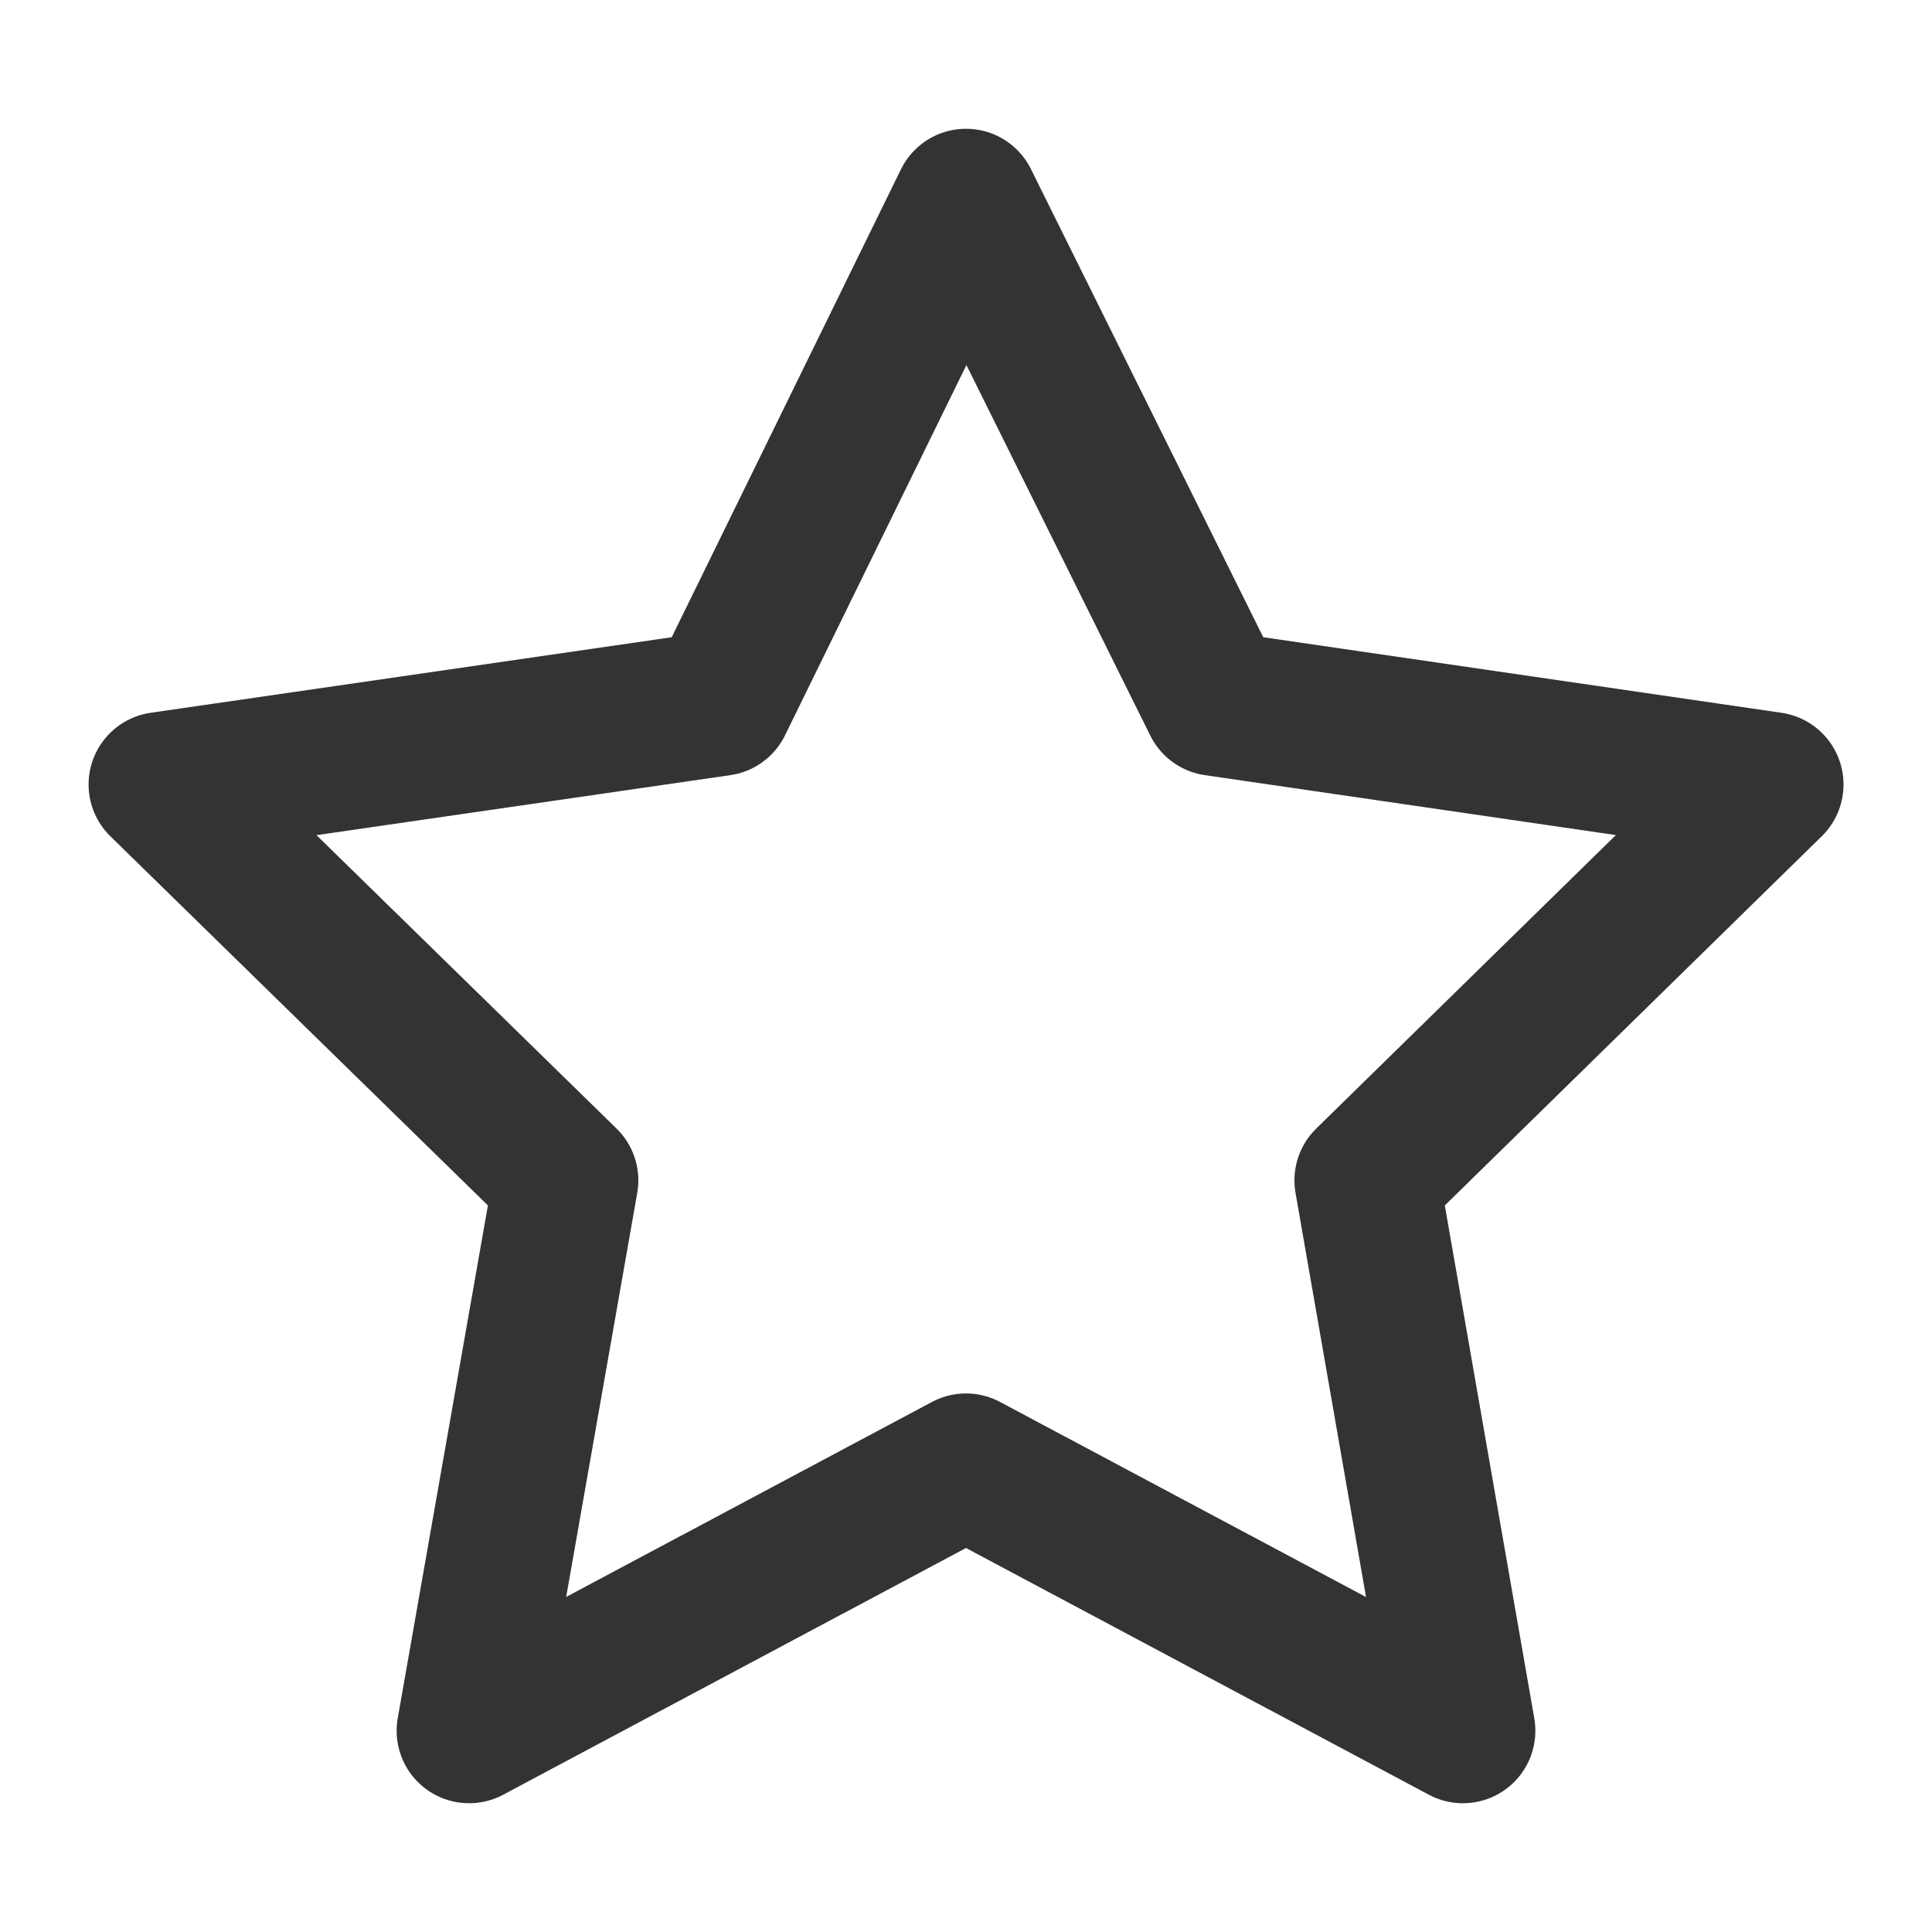
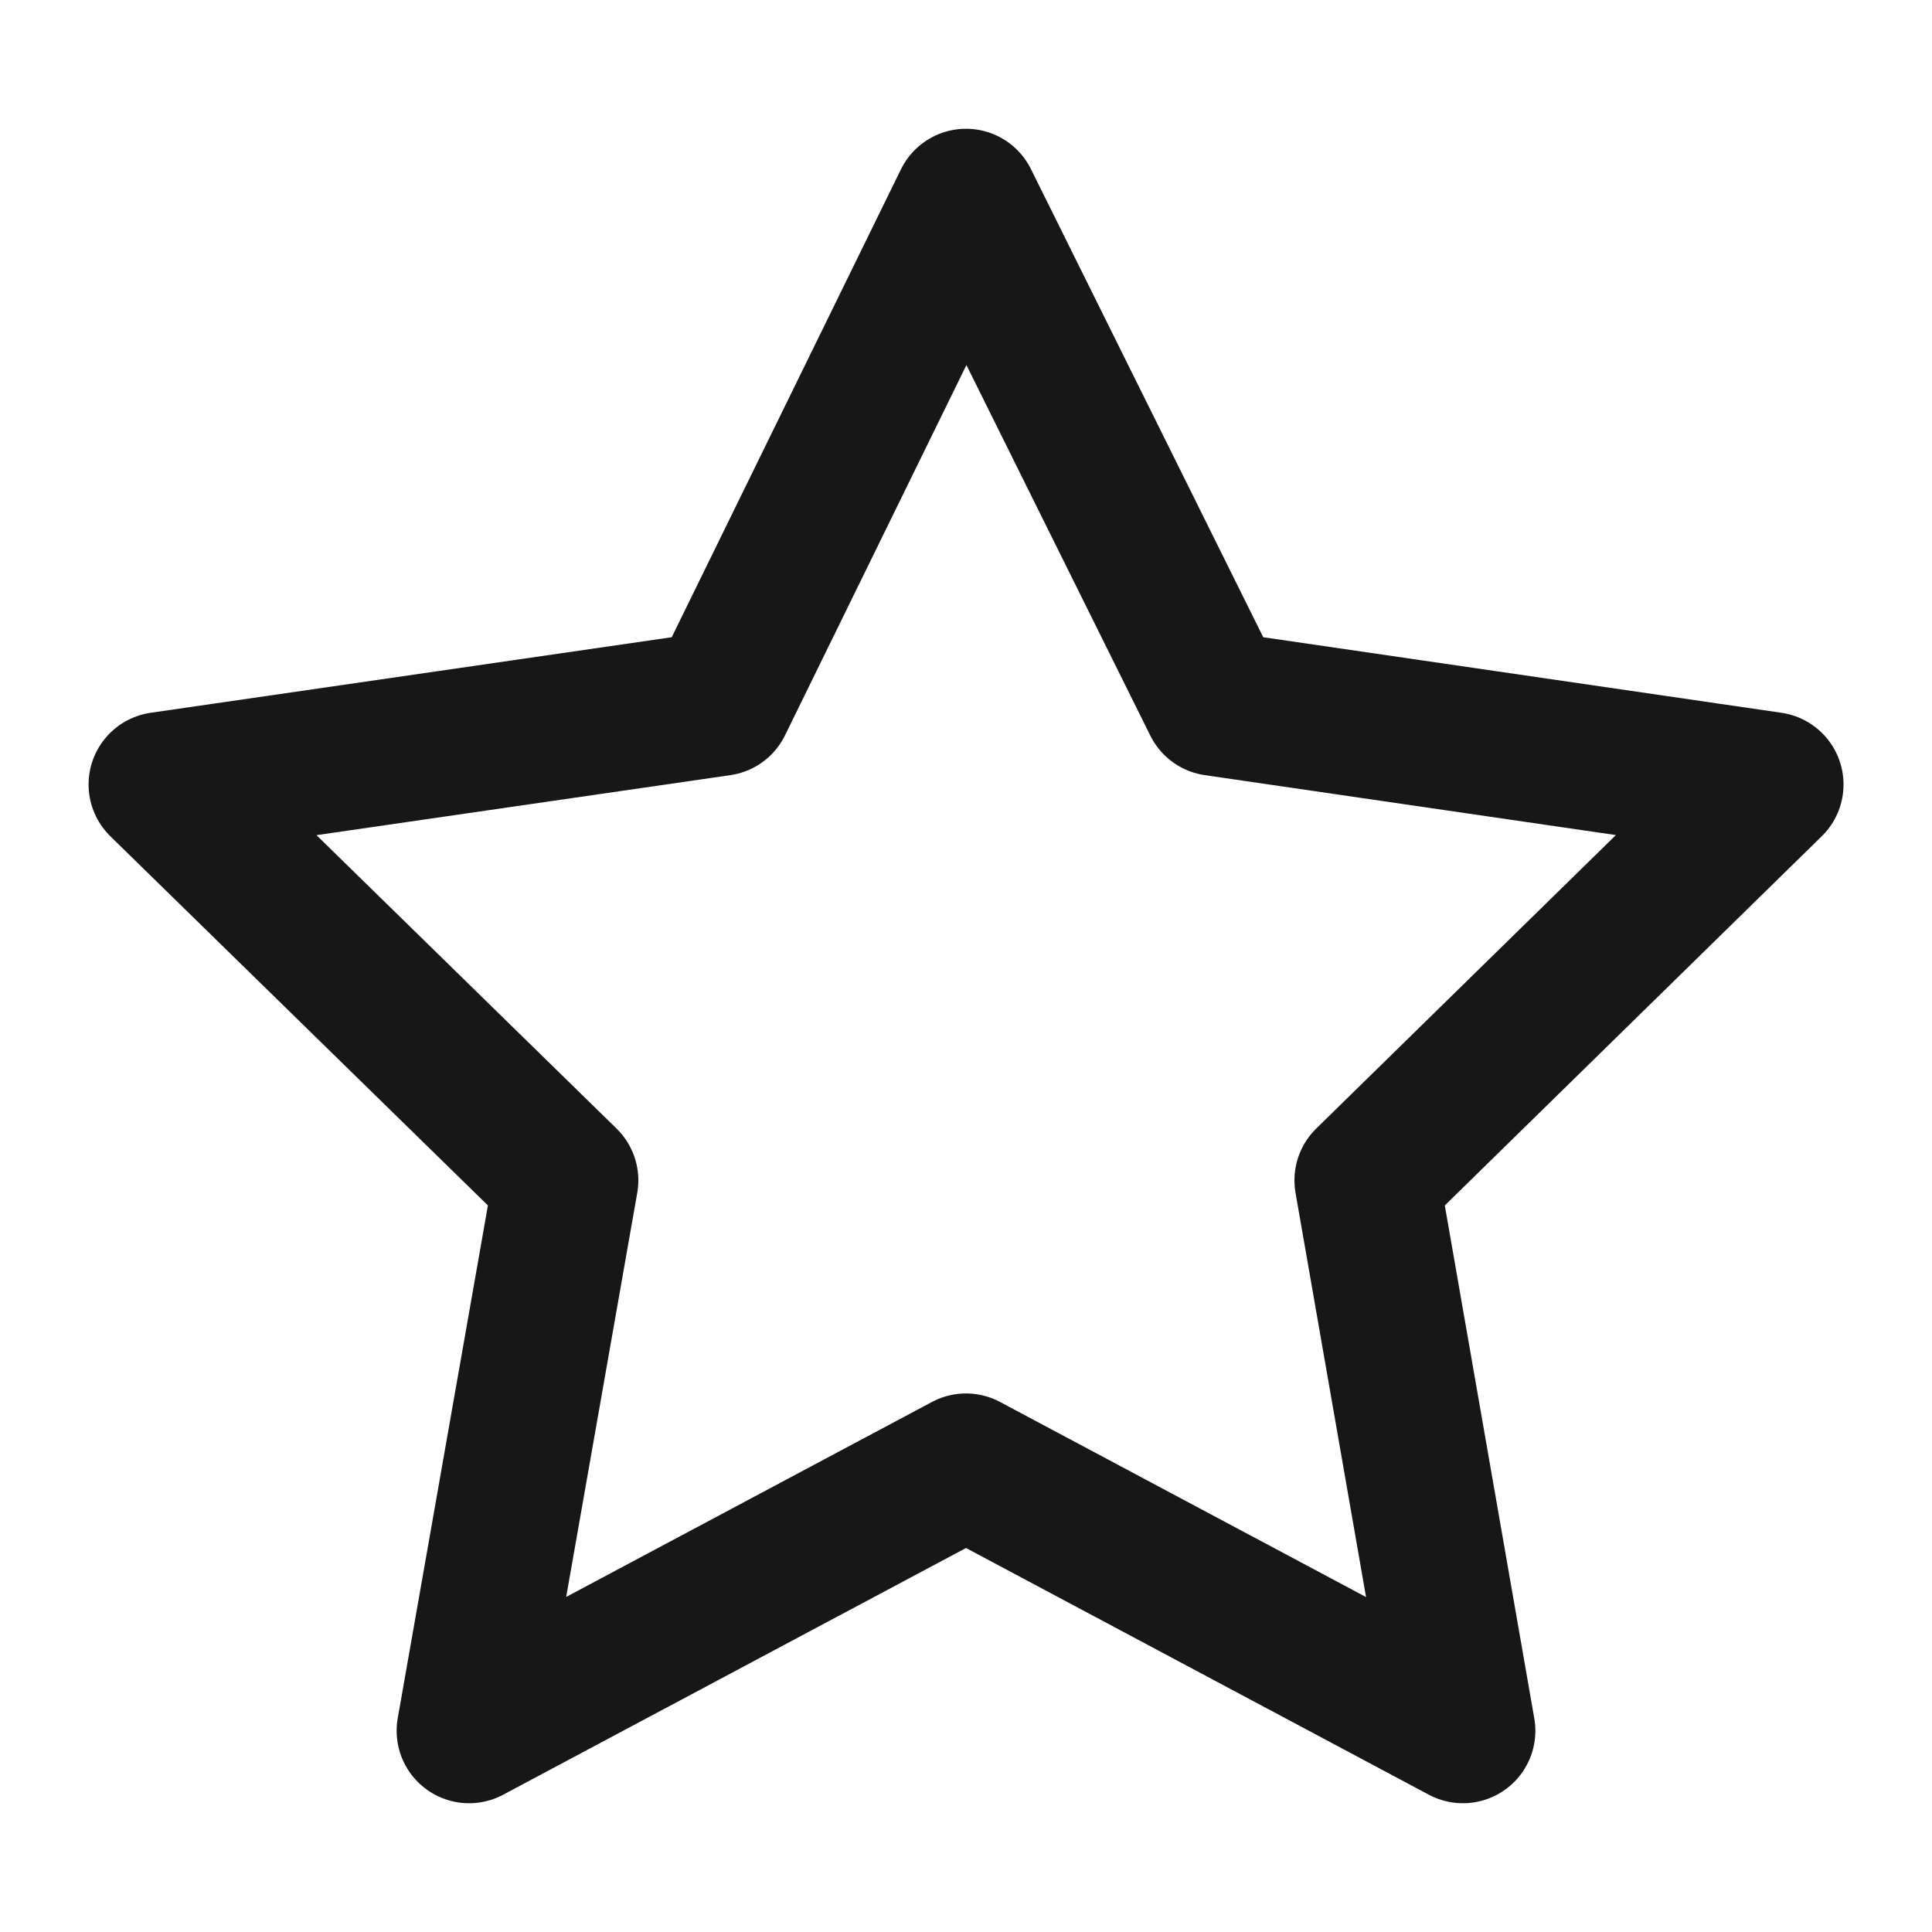
<svg xmlns="http://www.w3.org/2000/svg" width="20" height="20" viewBox="0 0 20 20" fill="none">
-   <path d="M10 2.083L7.453 7.282L1.667 8.121L5.858 12.219L4.856 17.917L10 15.175L15.144 17.917L14.15 12.219L18.334 8.121L12.58 7.282L10 2.083Z" stroke="#333333" stroke-width="1.5" stroke-linejoin="round" />
+   <path d="M10 2.083L7.453 7.282L1.667 8.121L5.858 12.219L4.856 17.917L10 15.175L15.144 17.917L14.15 12.219L18.334 8.121L12.58 7.282L10 2.083Z" stroke="#171717" stroke-width="1.5" stroke-linejoin="round" />
</svg>
